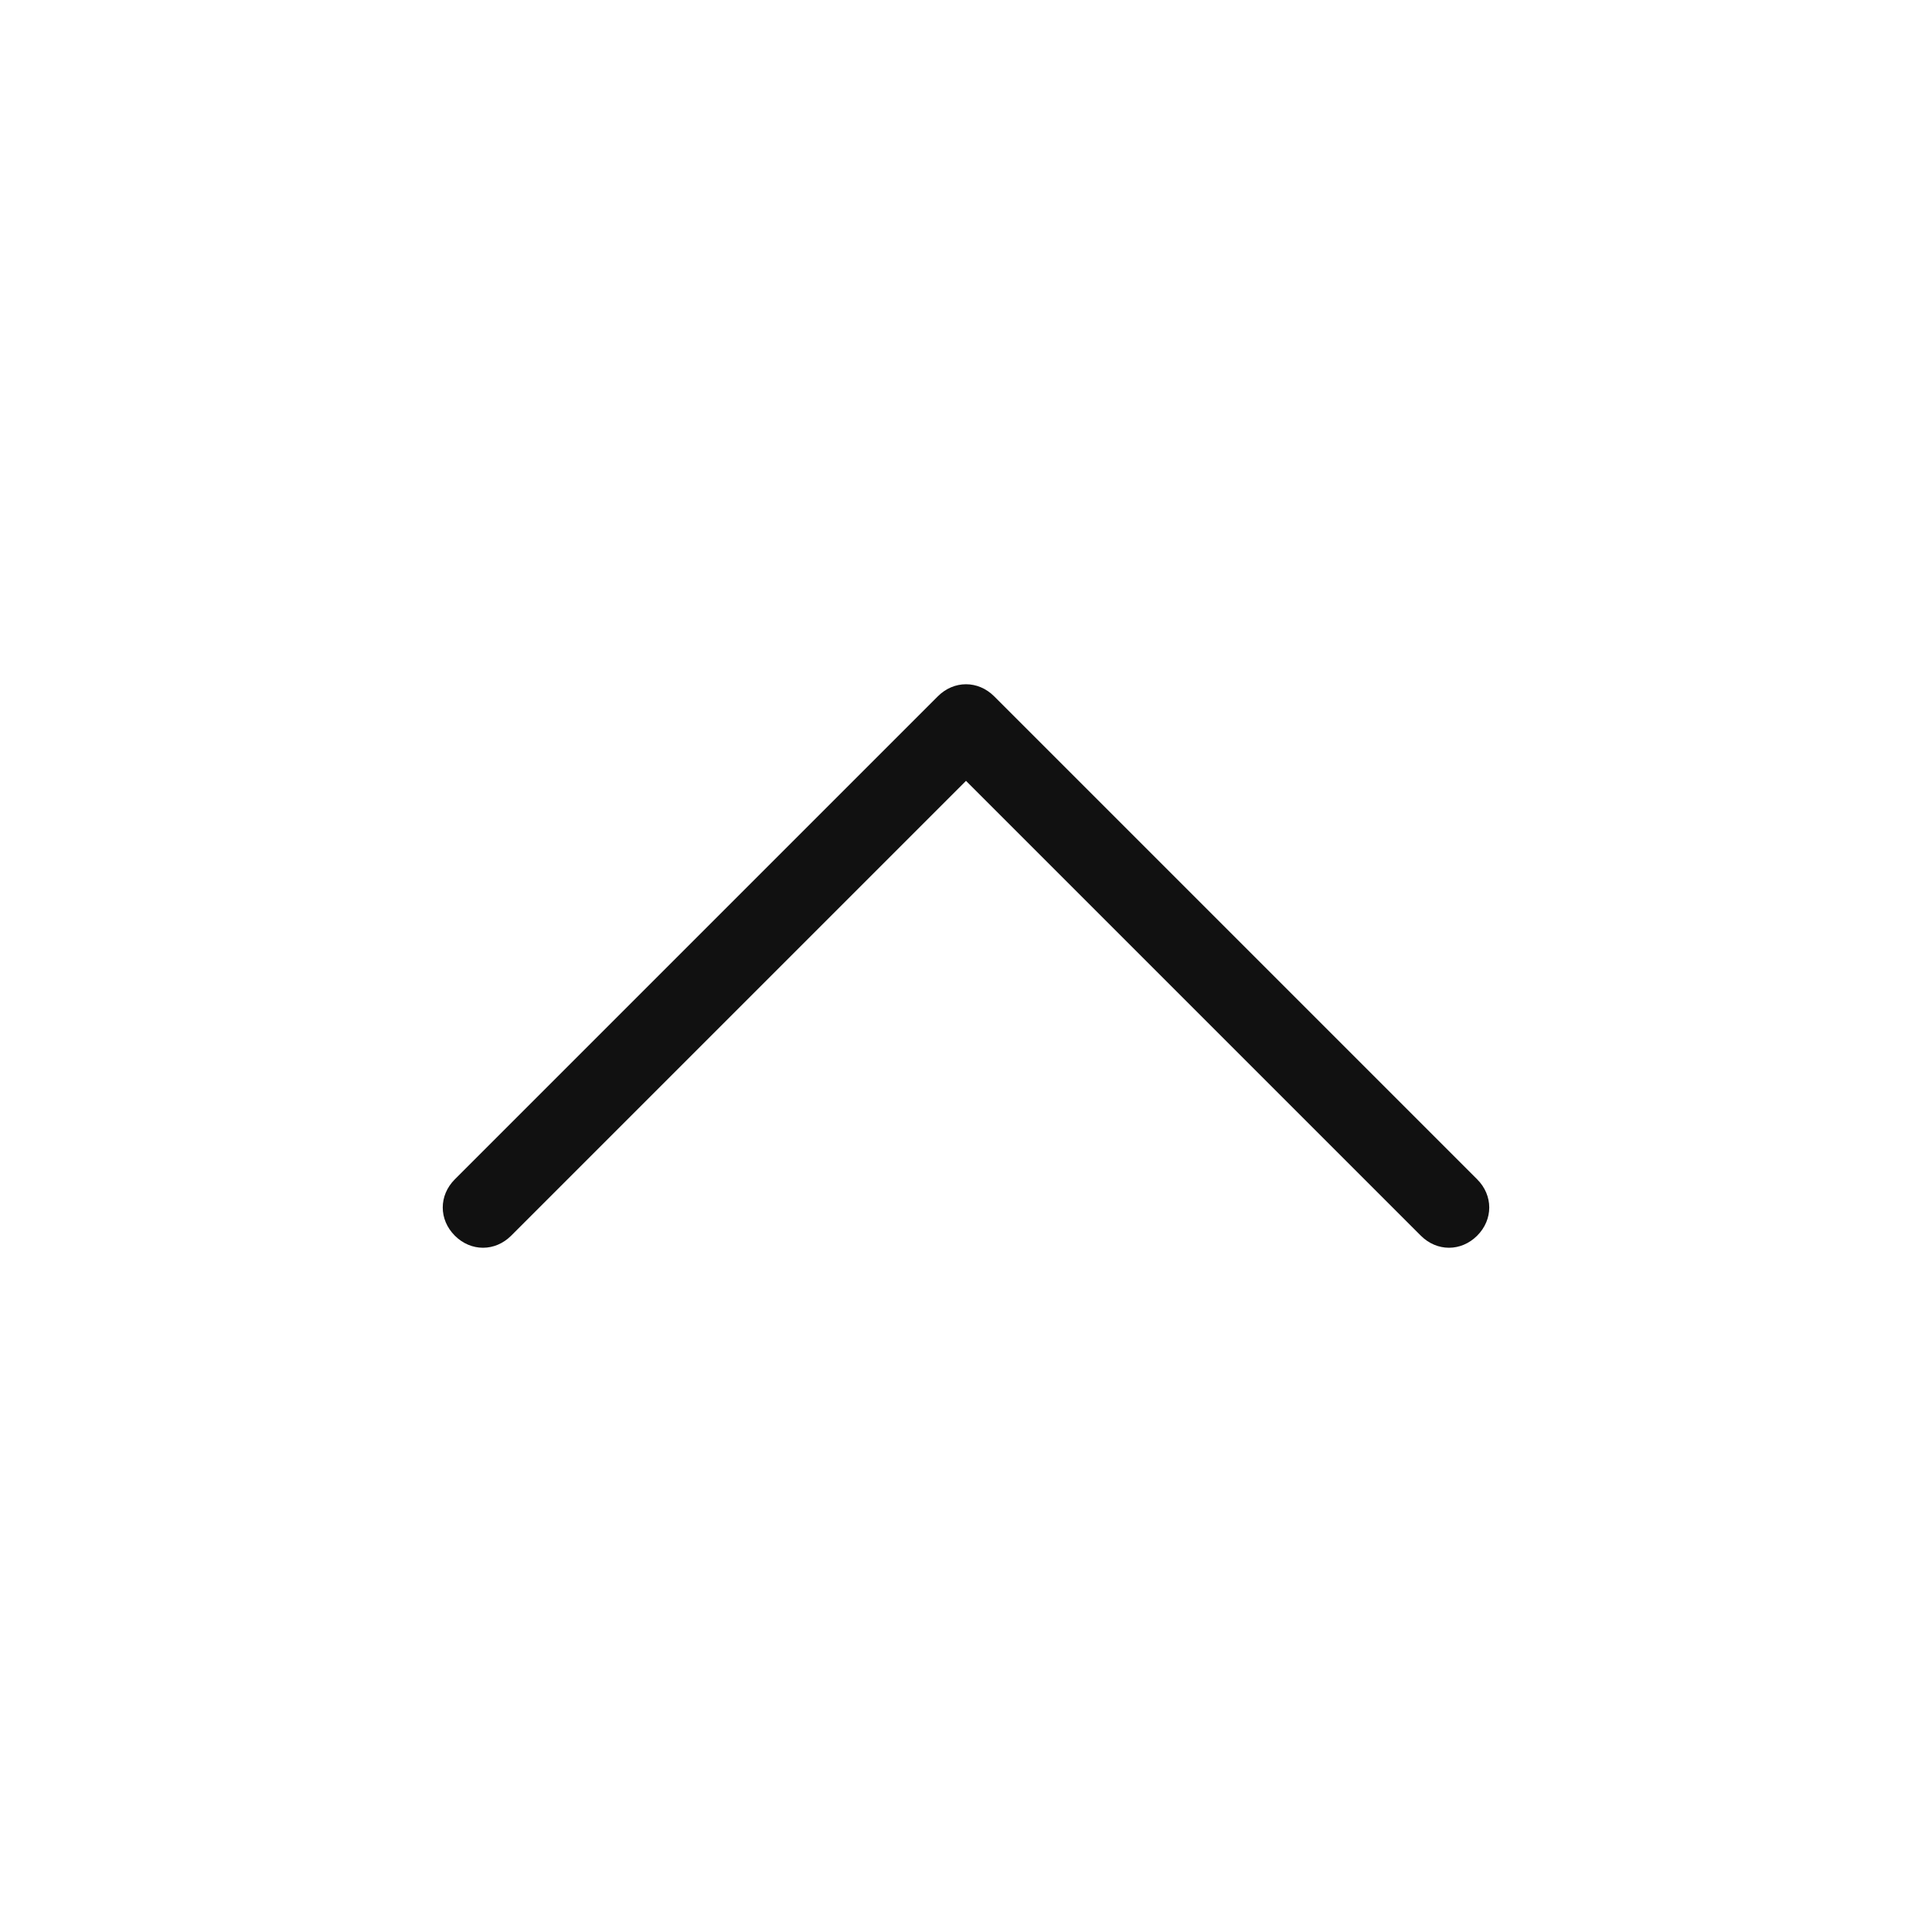
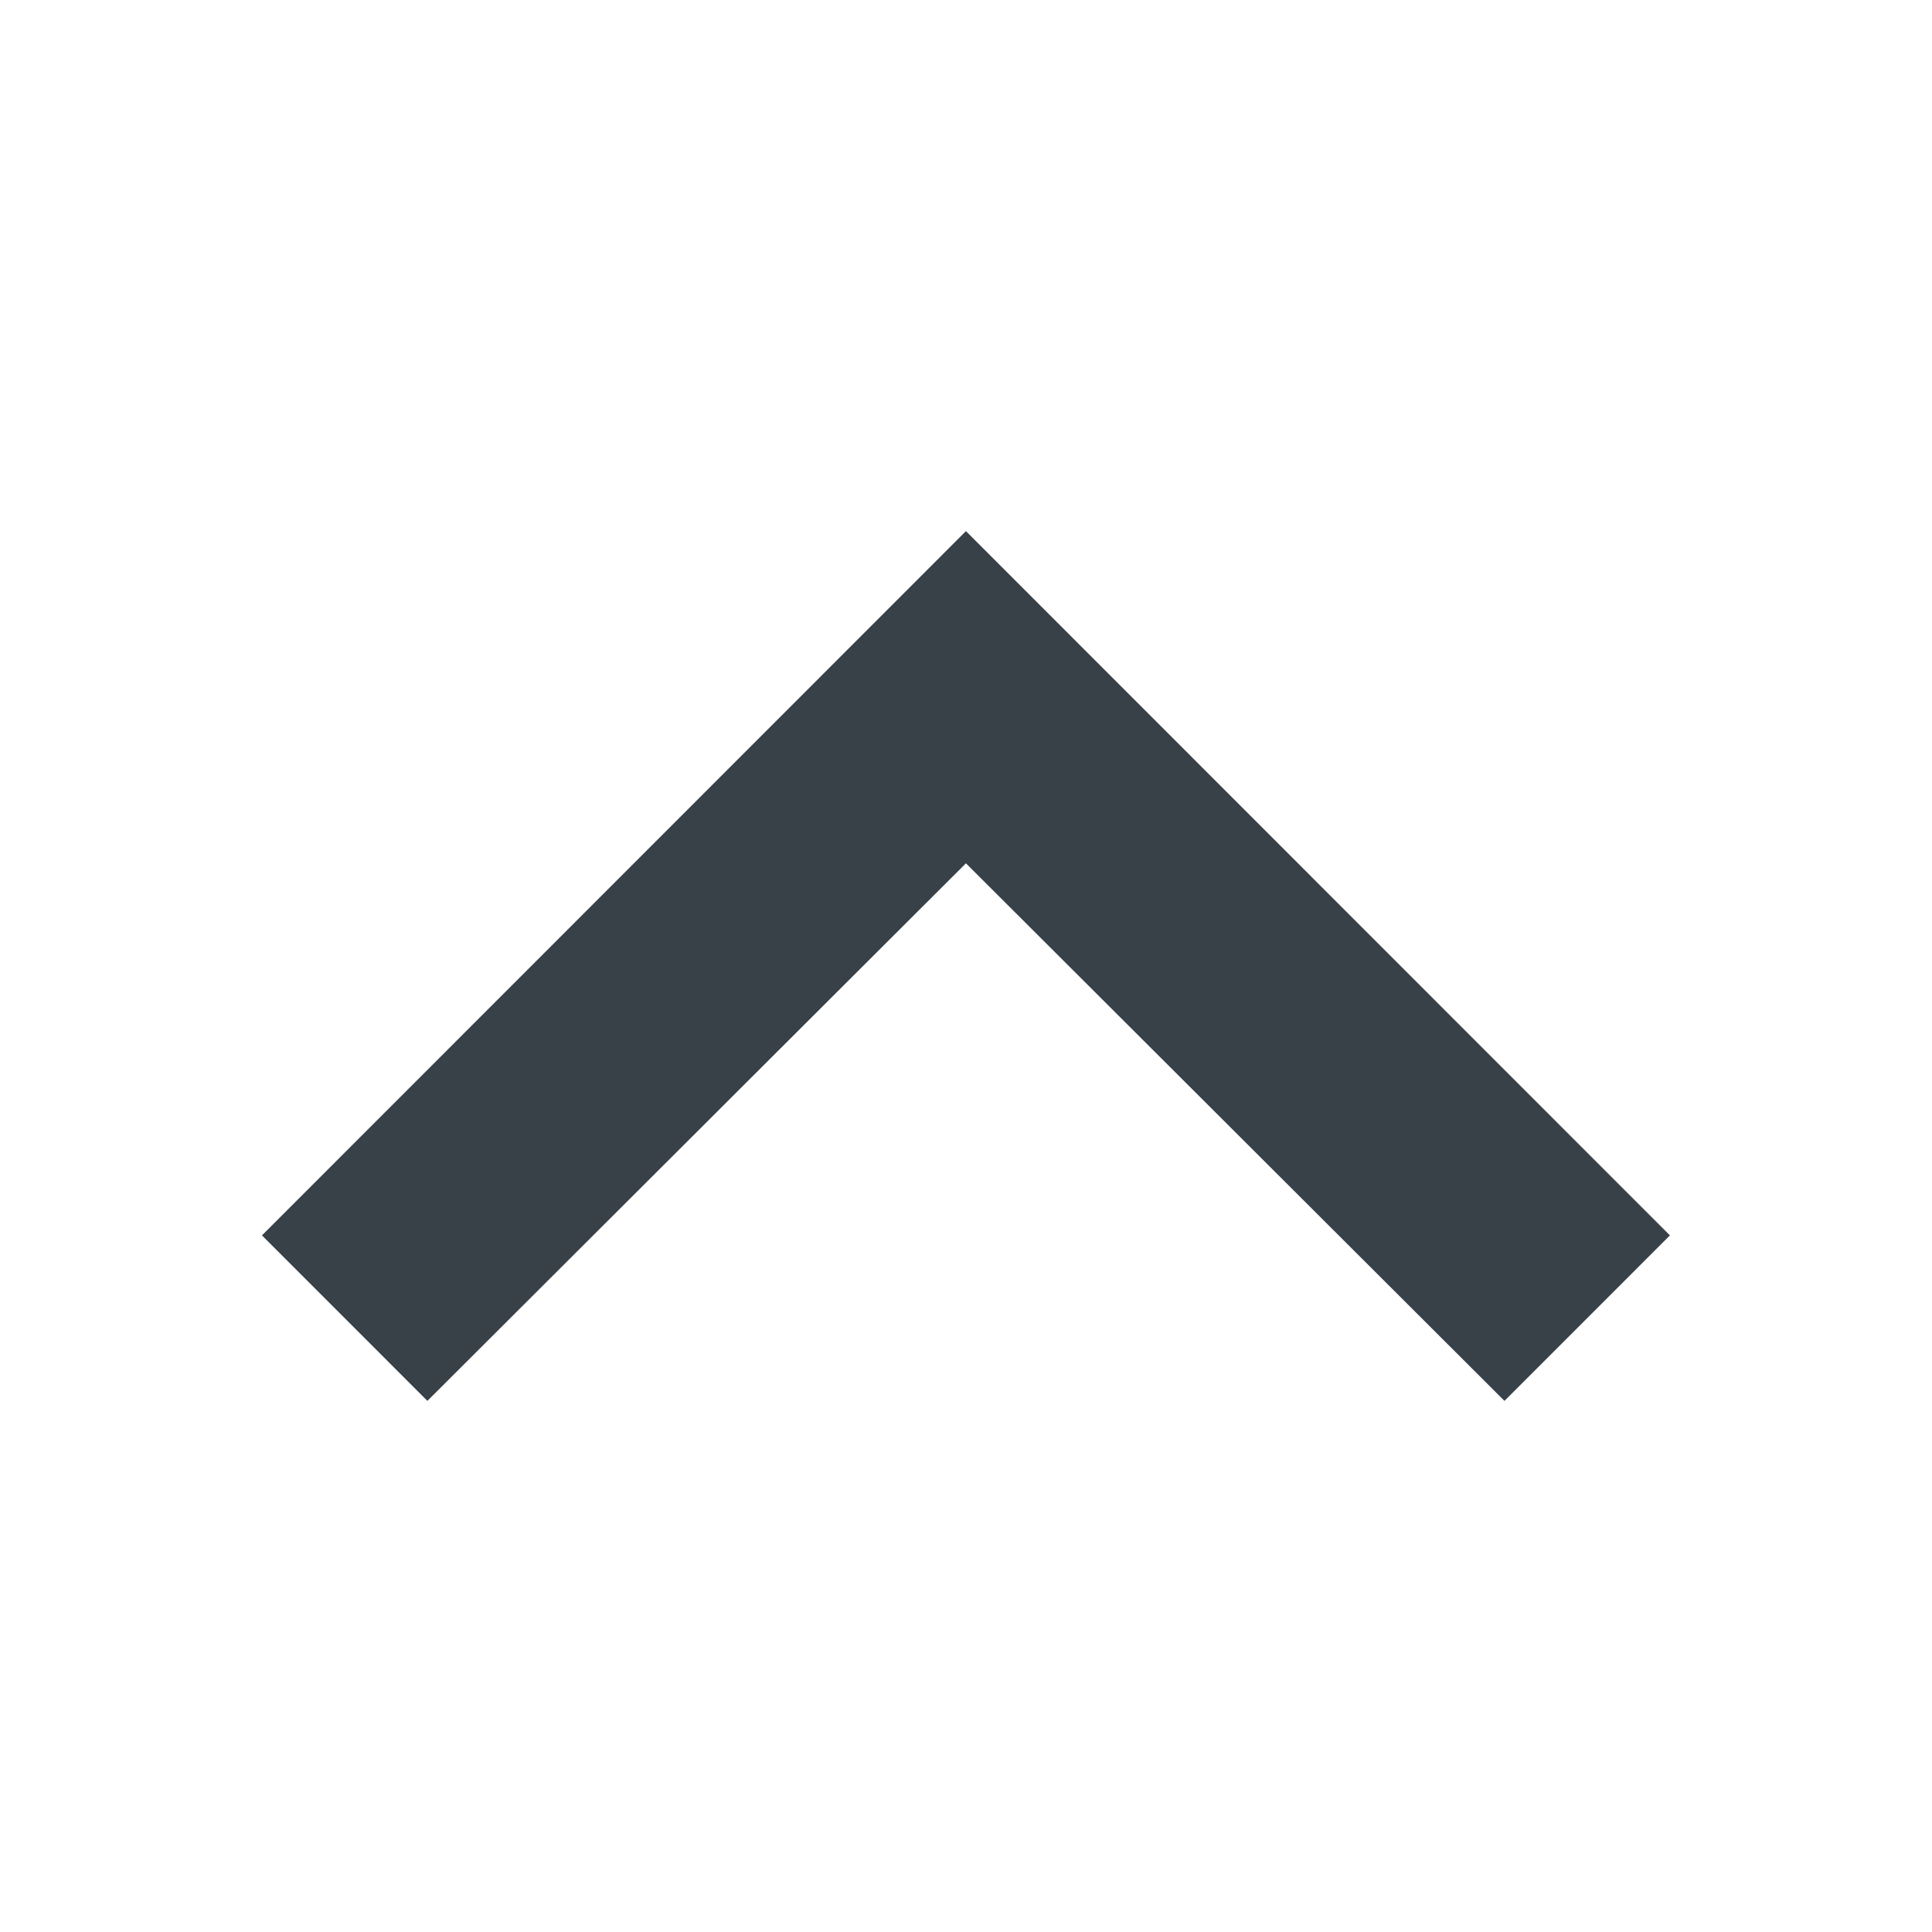
- <svg xmlns="http://www.w3.org/2000/svg" version="1.1" id="icon_x2F_Nav_x2F_chevron-up-Layer_1" x="0px" y="0px" viewBox="0 0 48 48" style="enable-background:new 0 0 48 48;" xml:space="preserve">
-   <path id="icon_x2F_Nav_x2F_chevron-up-path-1_1_" style="fill:#111111;" d="M35.3,30.7c0.4,0.4,1,0.4,1.4,0c0.4-0.4,0.4-1,0-1.4  l-12-12c-0.4-0.4-1-0.4-1.4,0l-12,12c-0.4,0.4-0.4,1,0,1.4c0.4,0.4,1,0.4,1.4,0L24,19.4C24,19.4,35.3,30.7,35.3,30.7z" />
+ <svg xmlns="http://www.w3.org/2000/svg" xmlns:xlink="http://www.w3.org/1999/xlink" width="32" height="32" viewBox="0 0 32 32">
+   <defs>
+     <polygon id="chevron-up-a" points="2.537 .34 14.202 12 2.537 23.66 -.204 20.92 8.7 12 -.204 3.08" />
+   </defs>
+   <g fill="none" fill-rule="evenodd" transform="rotate(-90 13.499 9.5)">
+     <use fill="#384048" xlink:href="#chevron-up-a" />
+   </g>
</svg>
